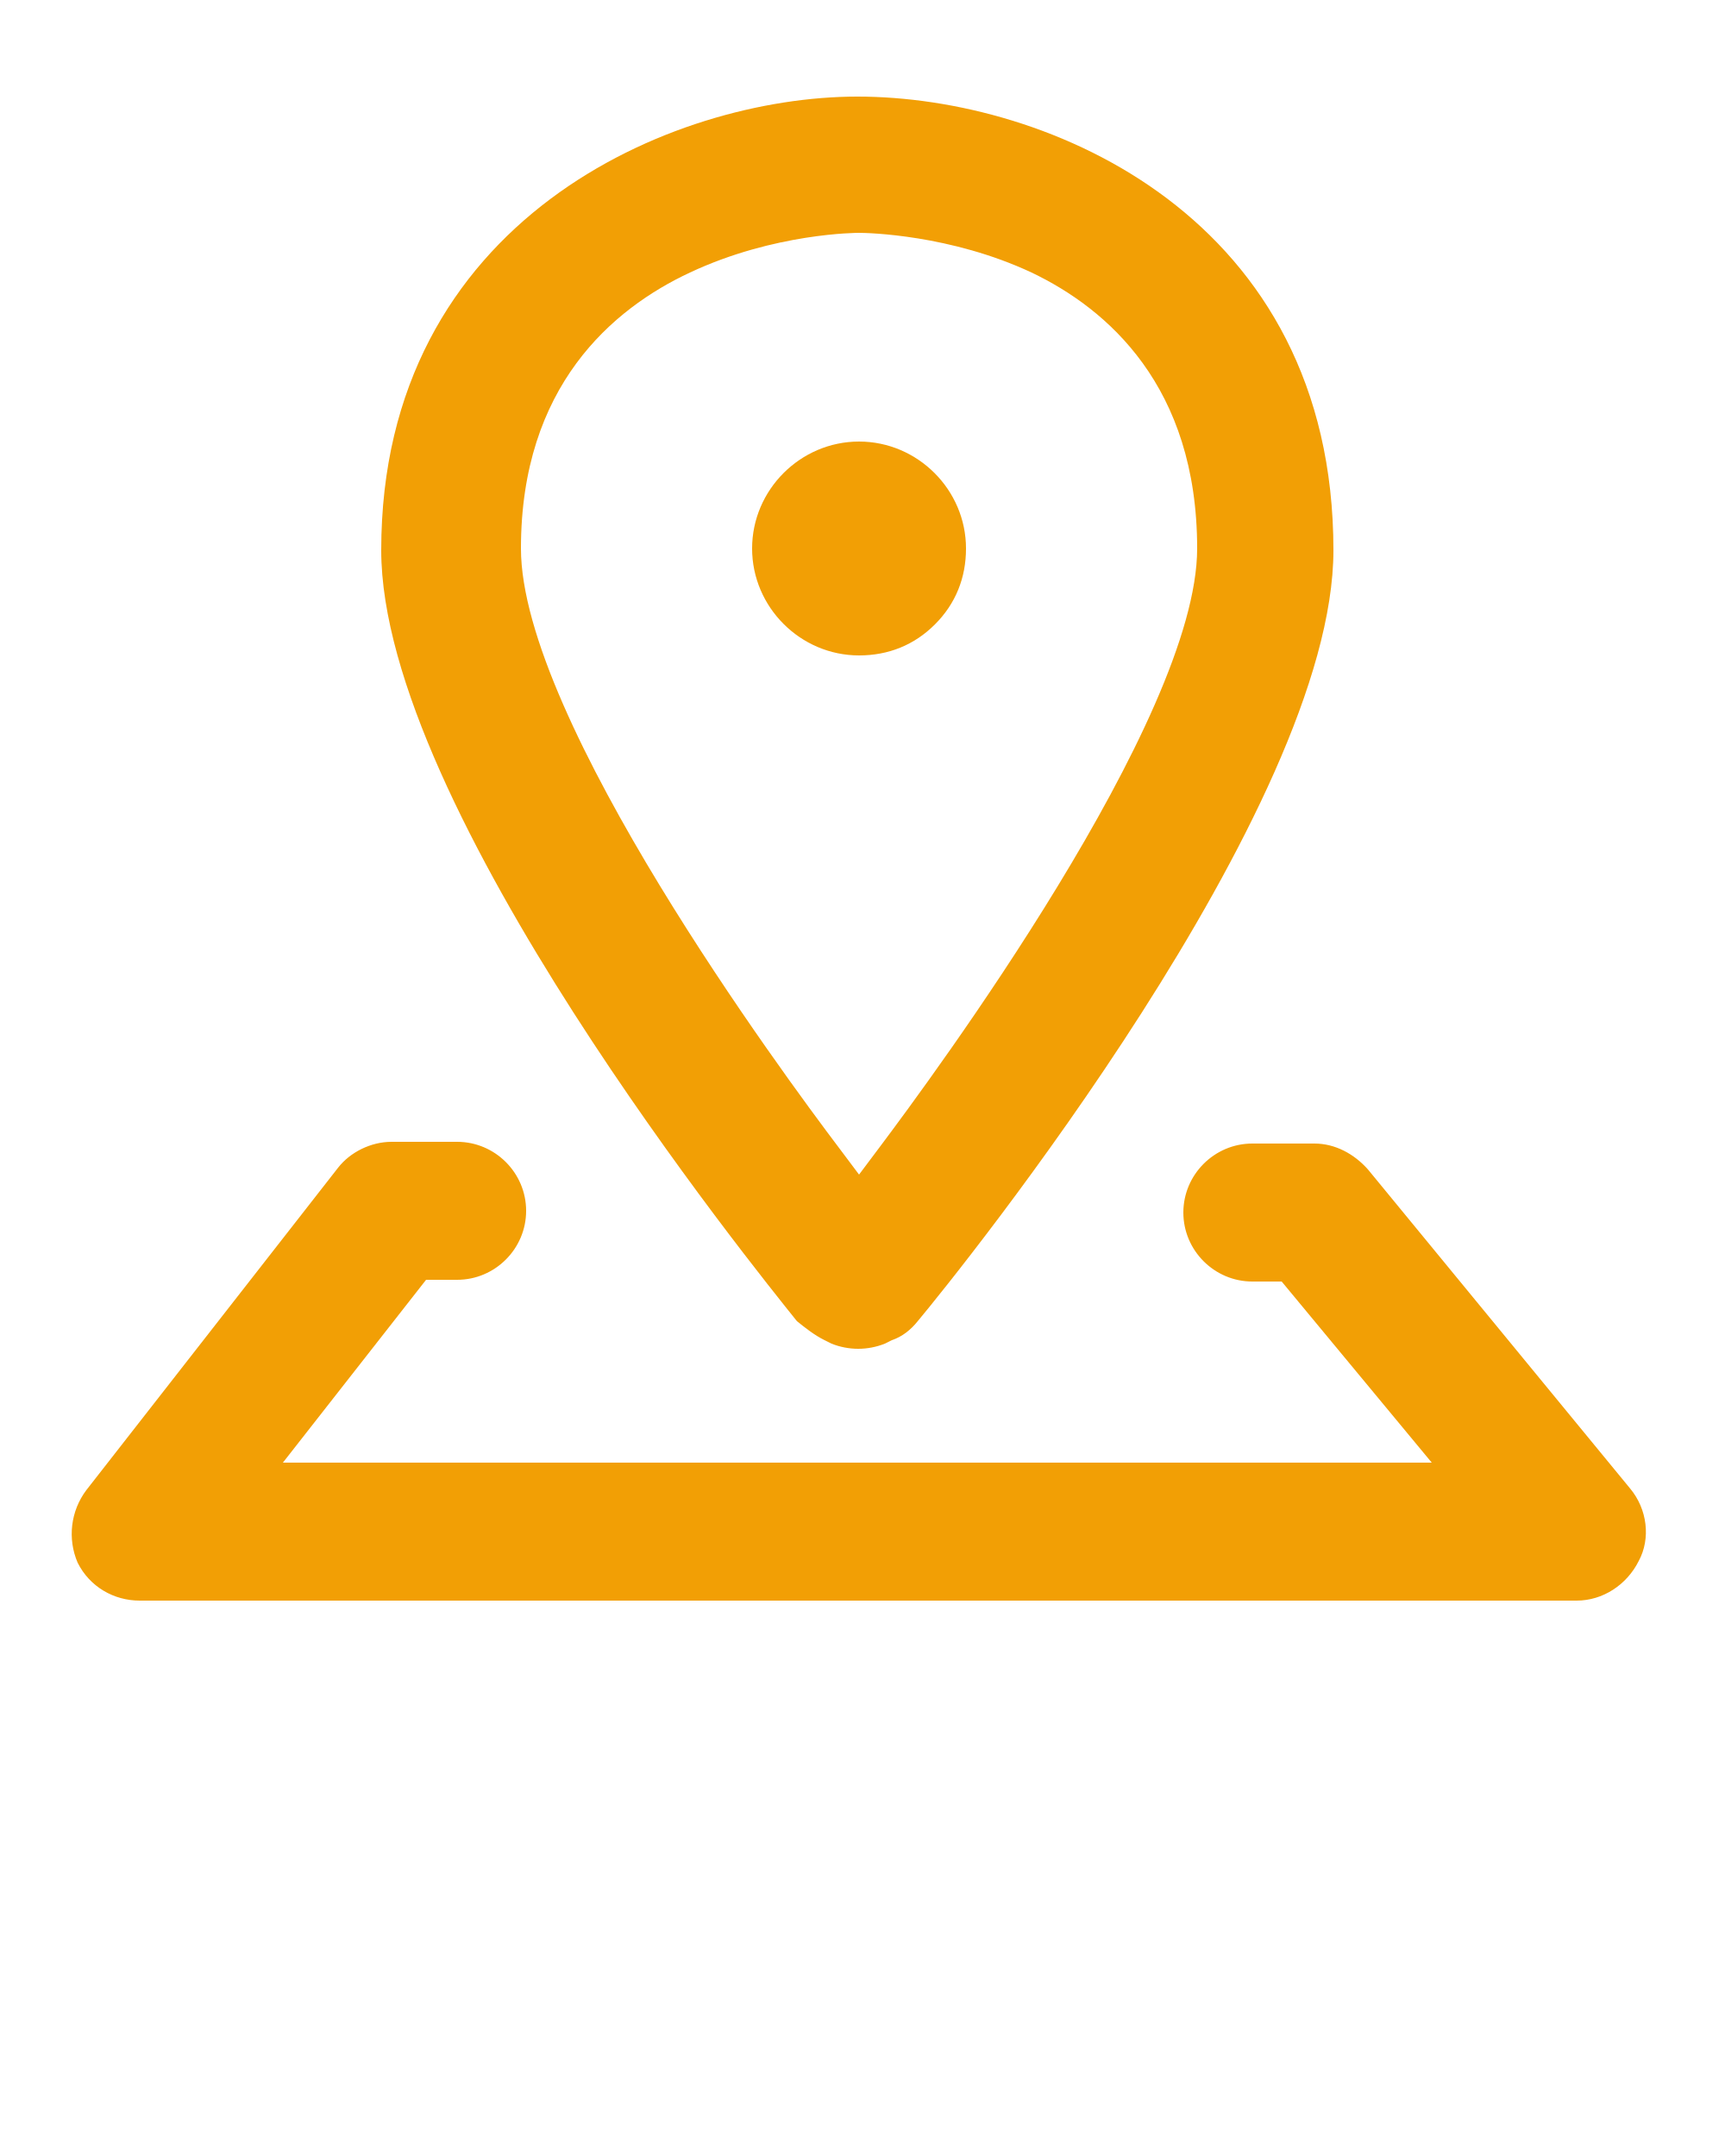
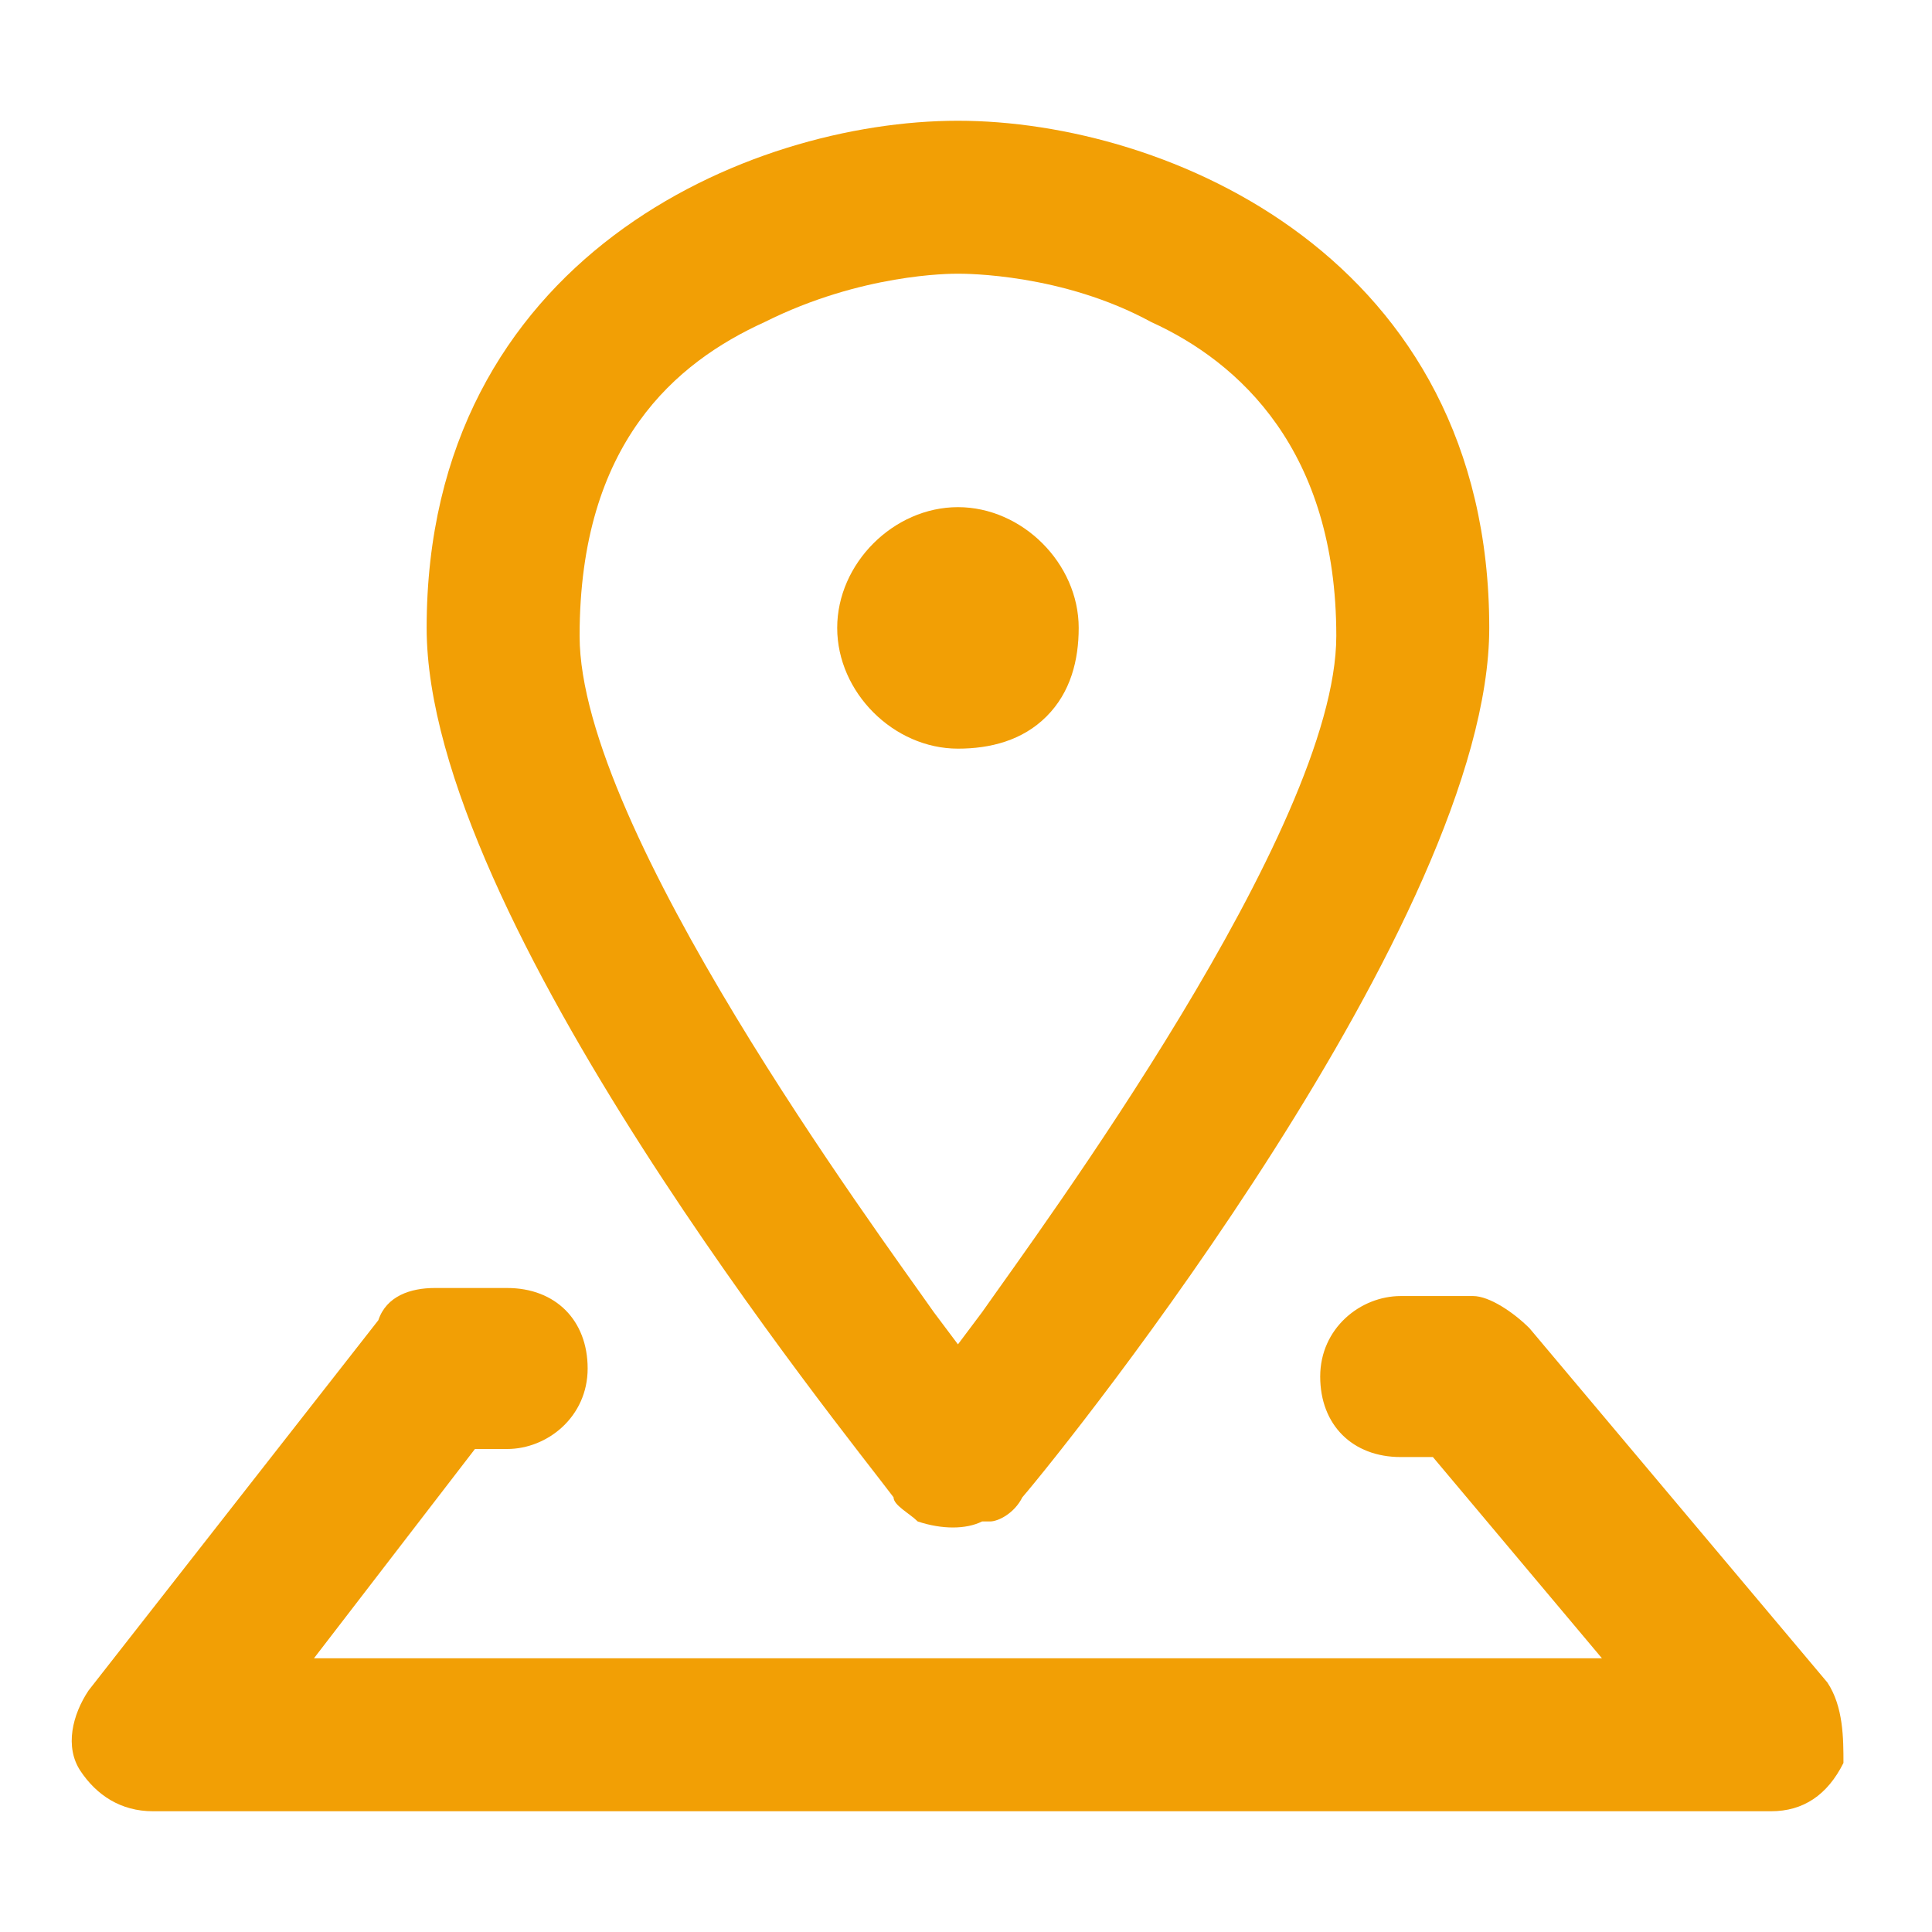
- <svg xmlns="http://www.w3.org/2000/svg" version="1.1" id="Layer_1" x="0px" y="0px" viewBox="0 0 100 125" style="enable-background:new 0 0 100 125;" xml:space="preserve">
+ <svg xmlns="http://www.w3.org/2000/svg" version="1.1" id="Layer_1" x="0px" y="0px" viewBox="0 0 24 24" style="enable-background:new 0 0 24 24;" xml:space="preserve">
  <style type="text/css">
	.st0{fill:#F29F05;}
</style>
-   <path class="st0" d="M94.5,86.3L79.3,67.8c-0.8-0.9-1.9-1.5-3.1-1.5h-3.6c-2.2,0-4,1.8-4,4c0,2.2,1.8,4,4,4h1.7L83,84.8H16.4  l8.3-10.6h1.8c2.2,0,4-1.8,4-4c0-2.2-1.8-4-4-4h-3.8c-1.2,0-2.4,0.6-3.1,1.5L5,86.4c-0.9,1.2-1.1,2.8-0.5,4.2  c0.7,1.4,2.1,2.2,3.6,2.2h83.3c1.5,0,2.9-0.9,3.6-2.3C95.7,89.2,95.5,87.5,94.5,86.3L94.5,86.3z" />
-   <path class="st0" d="M49.8,25.6c-3.4,0-6.2,2.8-6.2,6.2c0,3.4,2.8,6.2,6.2,6.2c0,0,0,0,0,0c1.7,0,3.2-0.6,4.4-1.8  c1.2-1.2,1.8-2.7,1.8-4.4C56,28.4,53.2,25.6,49.8,25.6z" />
-   <path class="st0" d="M47.8,77.7l0.4,0.2c1,0.4,2.1,0.4,3.1,0l0.4-0.2c0.6-0.2,1.1-0.6,1.5-1.1c2.5-3,24.1-29.8,24.1-44.7  c0-19.3-16.5-26.3-27.6-26.3c-10.7,0-27.6,7.1-27.6,26.3c0,14.9,21.7,41.7,24.1,44.7C46.7,77,47.2,77.4,47.8,77.7z M40,15.8  c4.9-2.3,9.7-2.3,9.8-2.3c0.5,0,5.3,0.1,10,2.3c4.4,2.1,9.6,6.6,9.6,16c0,9.9-15.4,30.7-18.4,34.7l-1.2,1.6l-1.2-1.6  c-3.1-4.1-18.4-24.8-18.4-34.7C30.2,22.4,35.5,17.9,40,15.8z" />
+   <path class="st0" d="M22.7,20.9L19,16.5c-0.2-0.2-0.5-0.4-0.7-0.4h-0.9c-0.5,0-1,0.4-1,1s0.4,1,1,1h0.4l2.1,2.5h-16l2-2.6h0.4  c0.5,0,1-0.4,1-1s-0.4-1-1-1H5.4c-0.3,0-0.6,0.1-0.7,0.4L1.1,21c-0.2,0.3-0.3,0.7-0.1,1c0.2,0.3,0.5,0.5,0.9,0.5h20.1  c0.4,0,0.7-0.2,0.9-0.6C22.9,21.6,22.9,21.2,22.7,20.9L22.7,20.9z" />
+   <path class="st0" d="M11.9,6.3c-0.8,0-1.5,0.7-1.5,1.5s0.7,1.5,1.5,1.5l0,0c0.4,0,0.8-0.1,1.1-0.4s0.4-0.7,0.4-1.1  C13.4,7,12.7,6.3,11.9,6.3z" />
+   <path class="st0" d="M11.4,18.9L11.4,18.9c0.3,0.1,0.6,0.1,0.8,0l0.1,0c0.1,0,0.3-0.1,0.4-0.3c0.6-0.7,5.8-7.2,5.8-10.8  c0-4.6-4-6.3-6.6-6.3c-2.6,0-6.6,1.7-6.6,6.3c0,3.6,5.2,10,5.8,10.8C11.1,18.7,11.3,18.8,11.4,18.9z M9.5,4c1.2-0.6,2.3-0.6,2.4-0.6  c0.1,0,1.3,0,2.4,0.6c1.1,0.5,2.3,1.6,2.3,3.9c0,2.4-3.7,7.4-4.4,8.4l-0.3,0.4l-0.3-0.4c-0.7-1-4.4-6-4.4-8.4C7.2,5.5,8.4,4.5,9.5,4  z" />
</svg>
